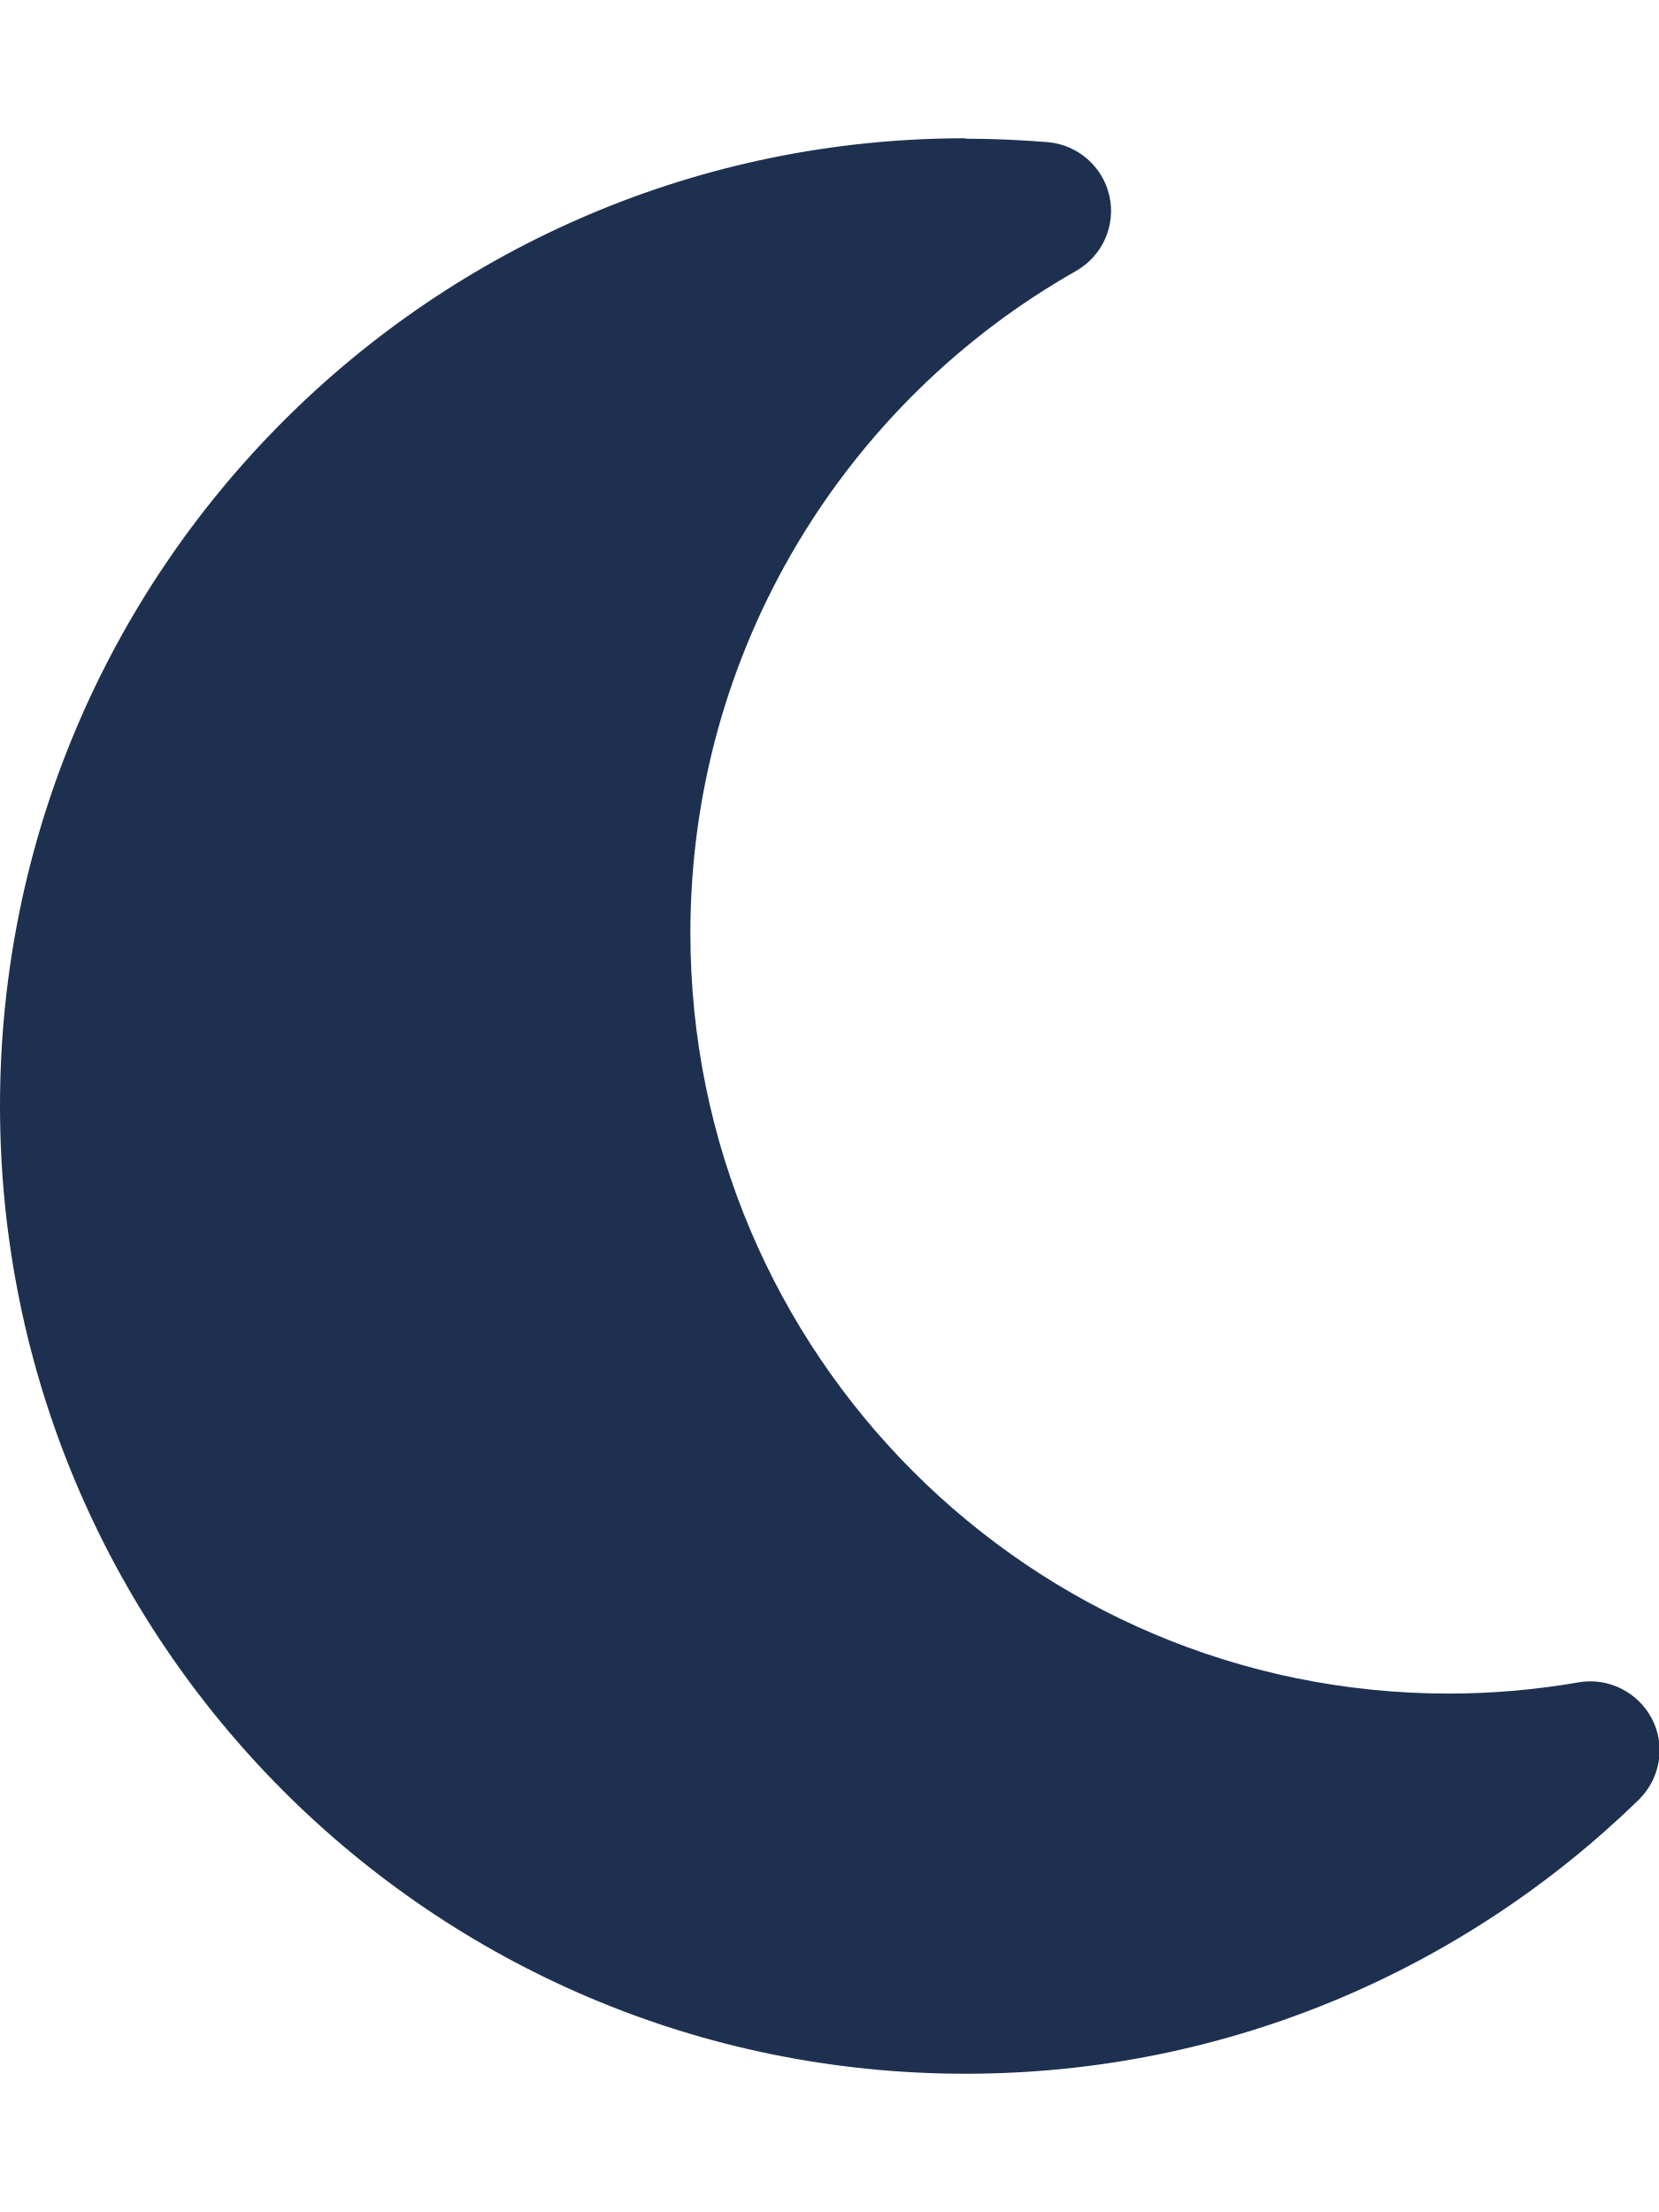
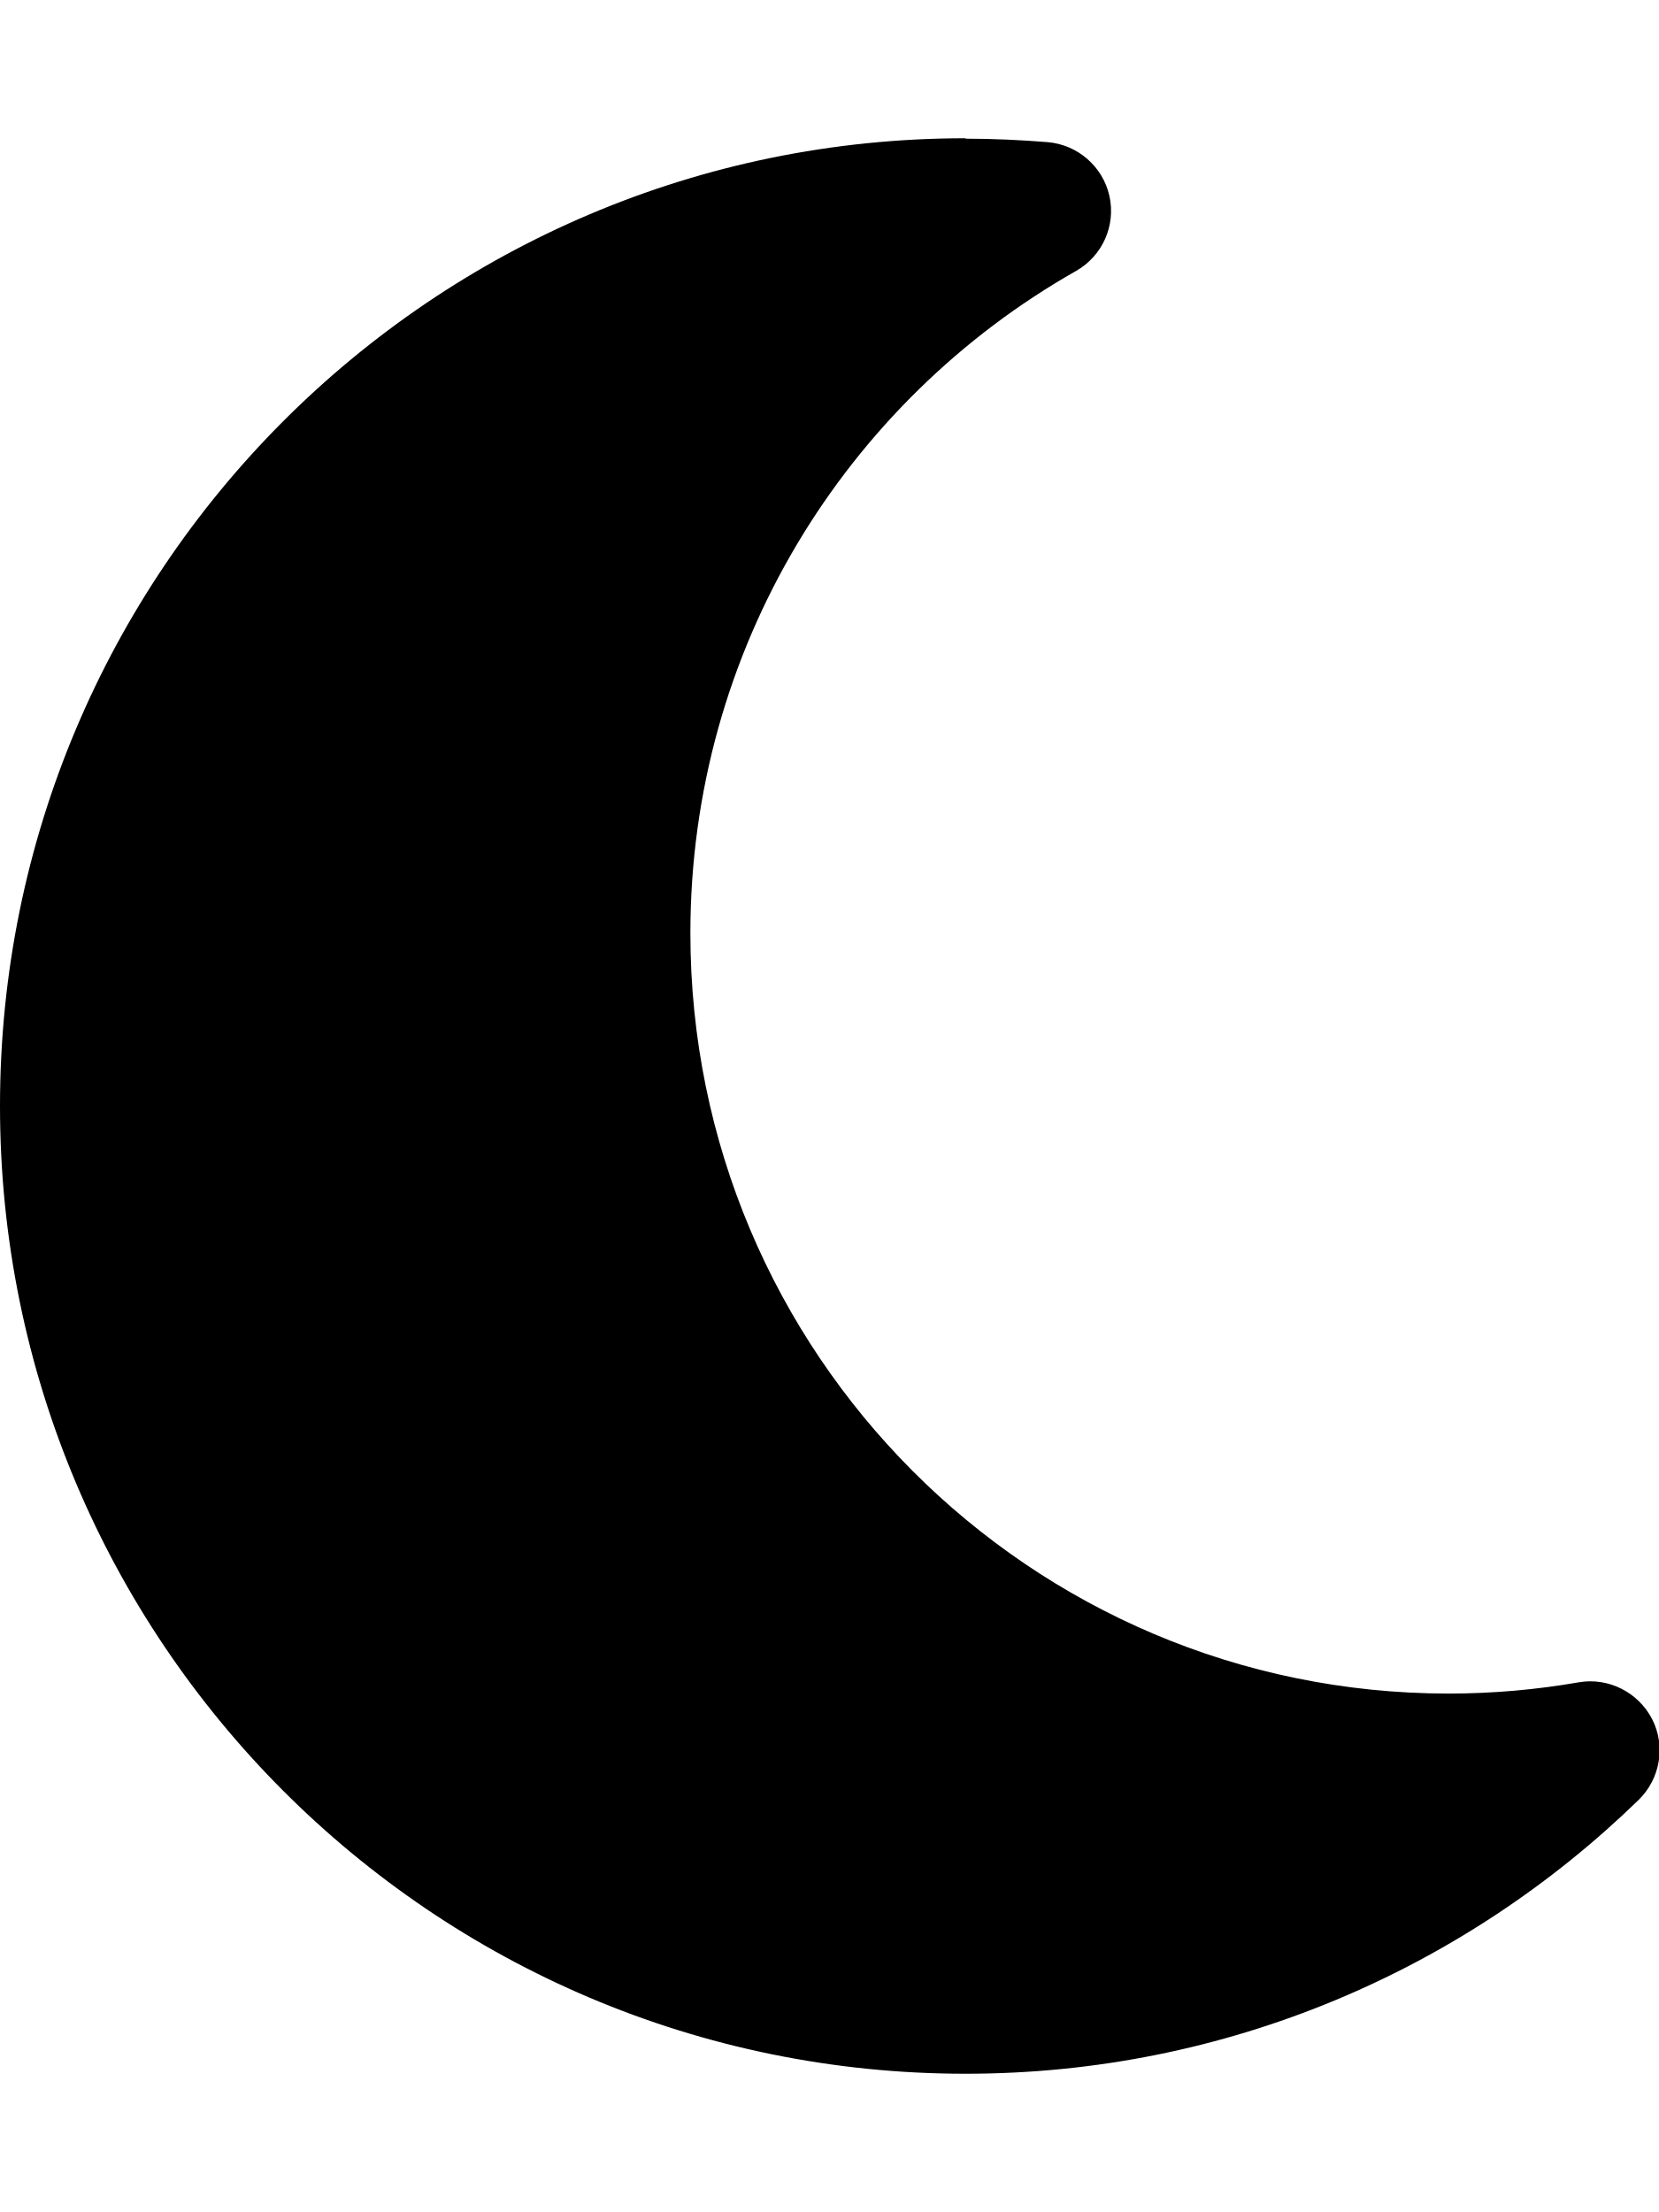
<svg xmlns="http://www.w3.org/2000/svg" height="16" width="12" viewBox="0 0 384 512">
-   <path opacity="1" fill="#1E3050" d="M223.5 32C100 32 0 132.3 0 256S100 480 223.5 480c60.6 0 115.5-24.2 155.8-63.4c5-4.9 6.3-12.5 3.1-18.7s-10.1-9.7-17-8.5c-9.8 1.7-19.8 2.6-30.1 2.6c-96.9 0-175.5-78.8-175.5-176c0-65.8 36-123.1 89.3-153.3c6.1-3.5 9.2-10.5 7.7-17.3s-7.3-11.9-14.3-12.5c-6.3-.5-12.6-.8-19-.8z" />
+   <path opacity="1" fill="#000" d="M223.5 32C100 32 0 132.3 0 256S100 480 223.5 480c60.6 0 115.5-24.2 155.8-63.4c5-4.9 6.3-12.5 3.1-18.7s-10.1-9.7-17-8.5c-9.8 1.7-19.8 2.6-30.1 2.6c-96.9 0-175.5-78.8-175.5-176c0-65.8 36-123.1 89.3-153.3c6.1-3.5 9.2-10.5 7.7-17.3s-7.3-11.9-14.3-12.5c-6.3-.5-12.6-.8-19-.8z" />
</svg>
